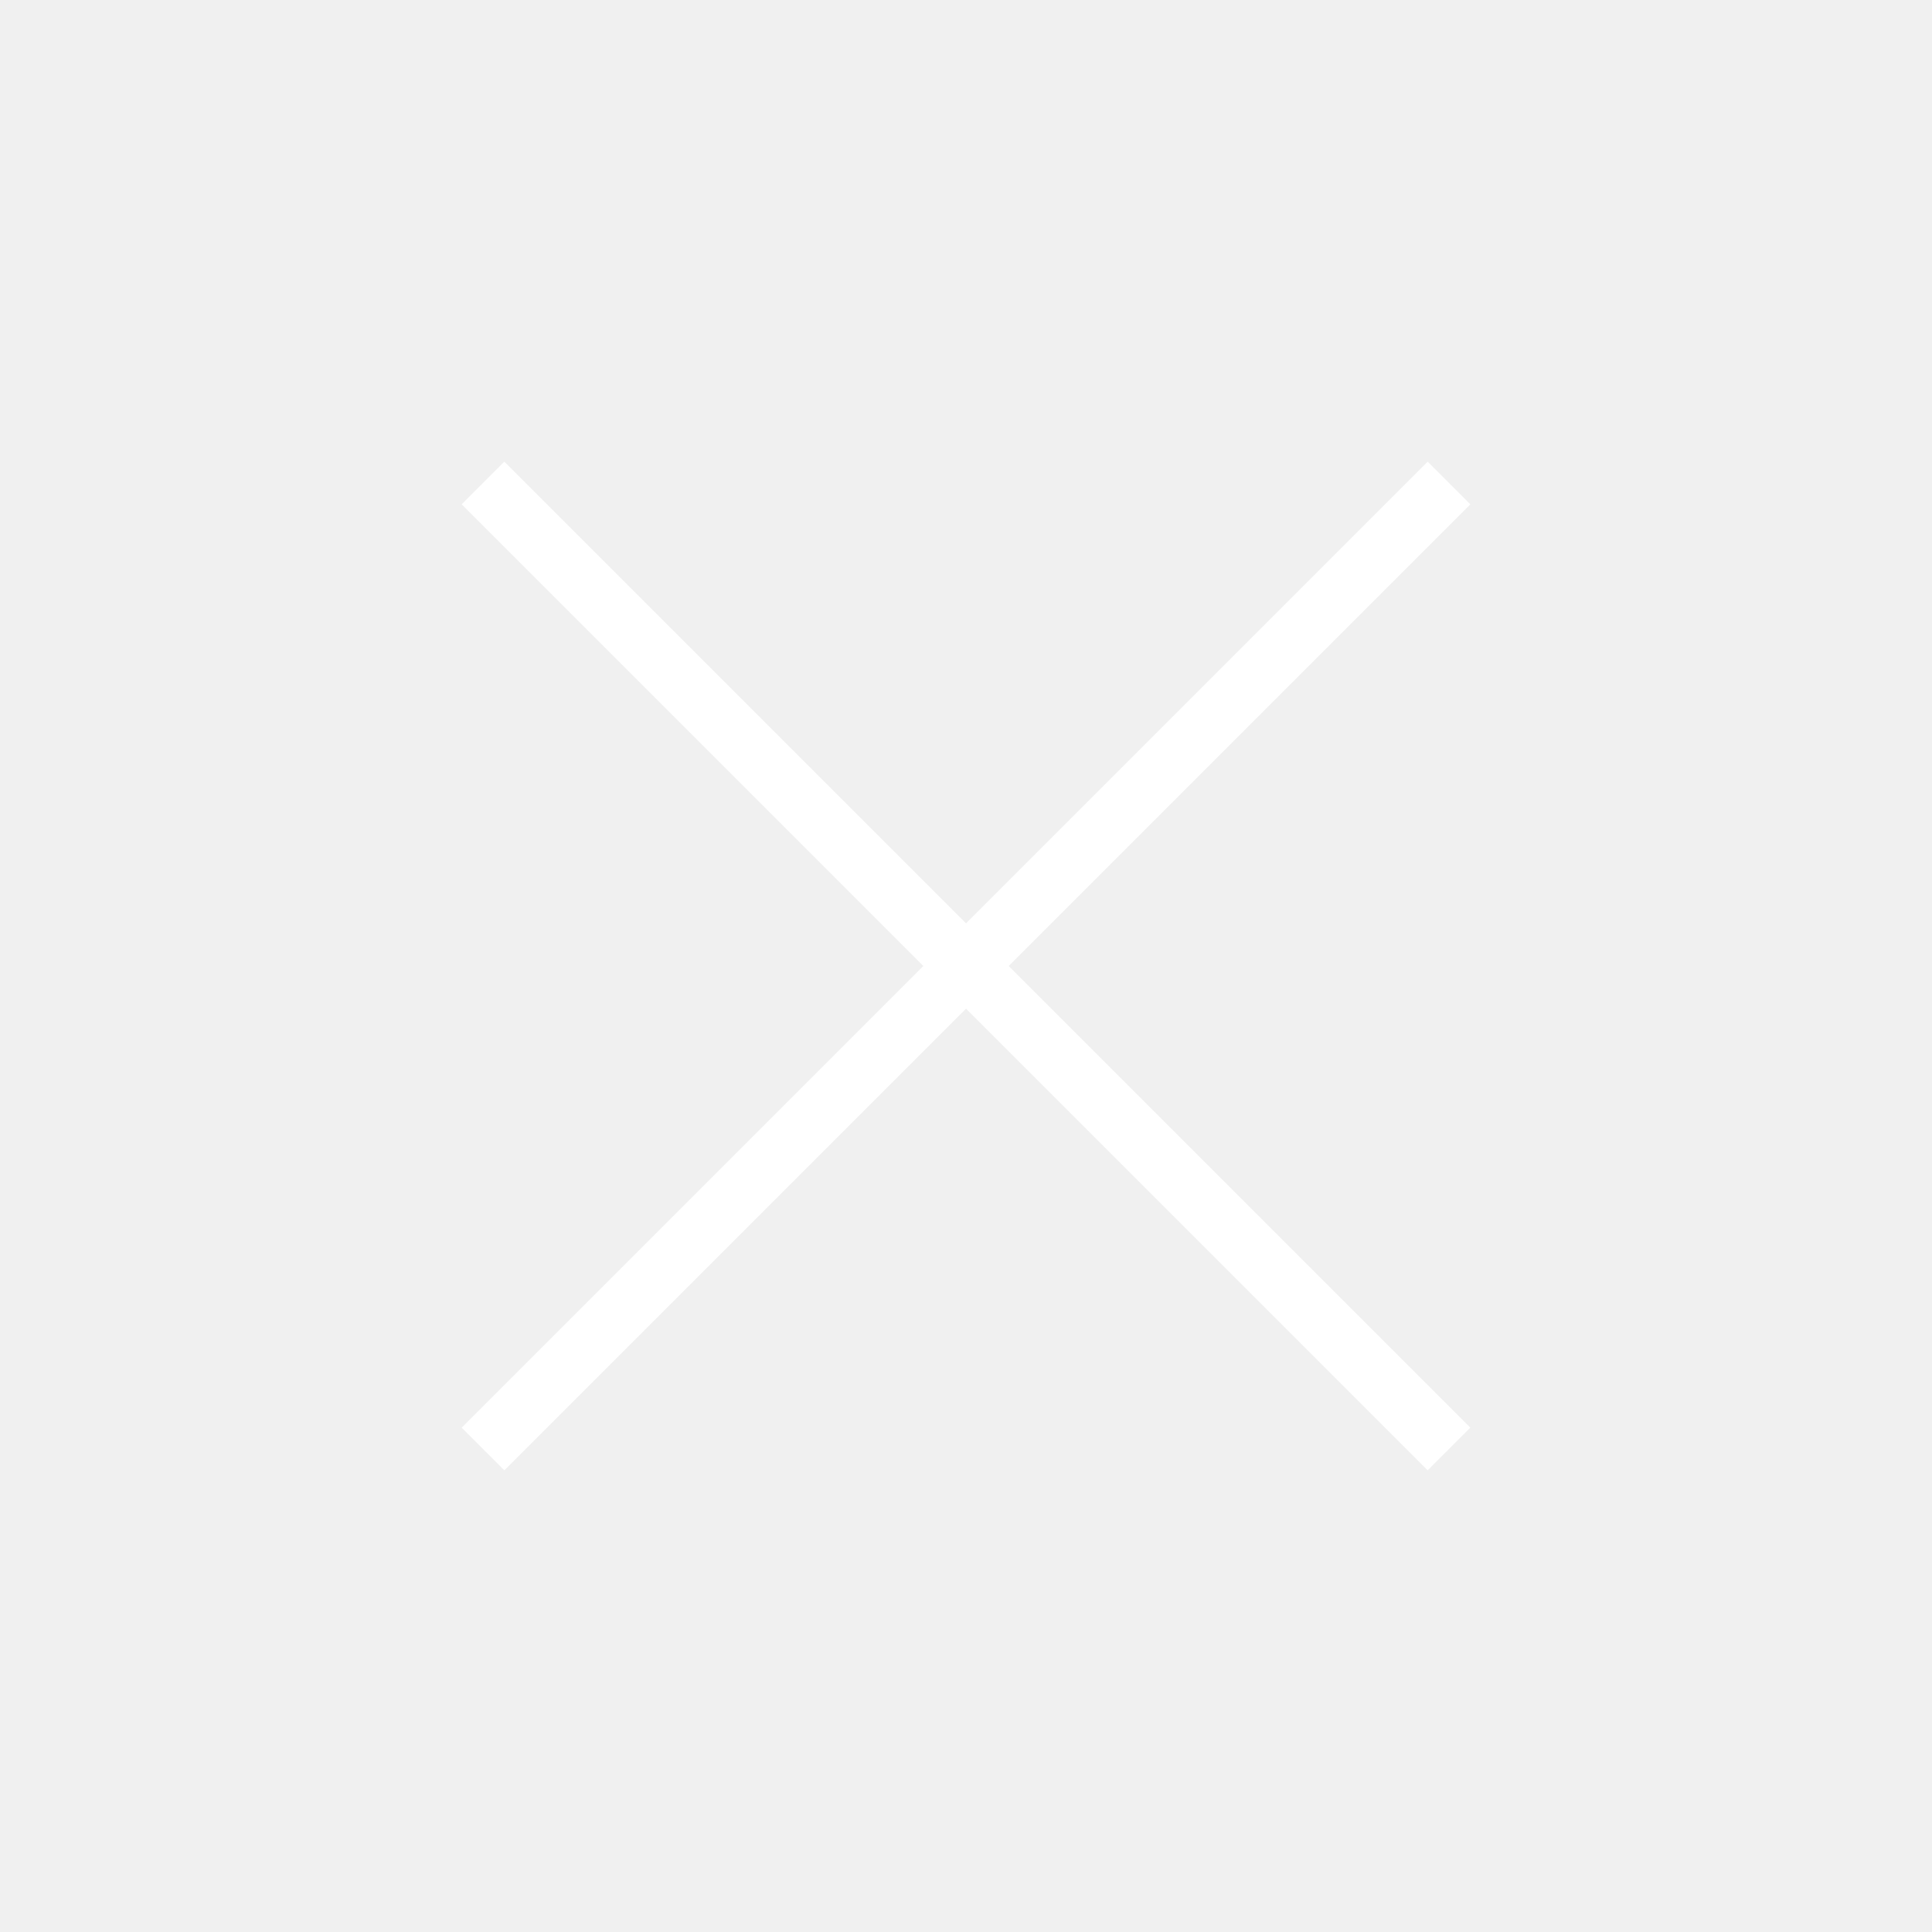
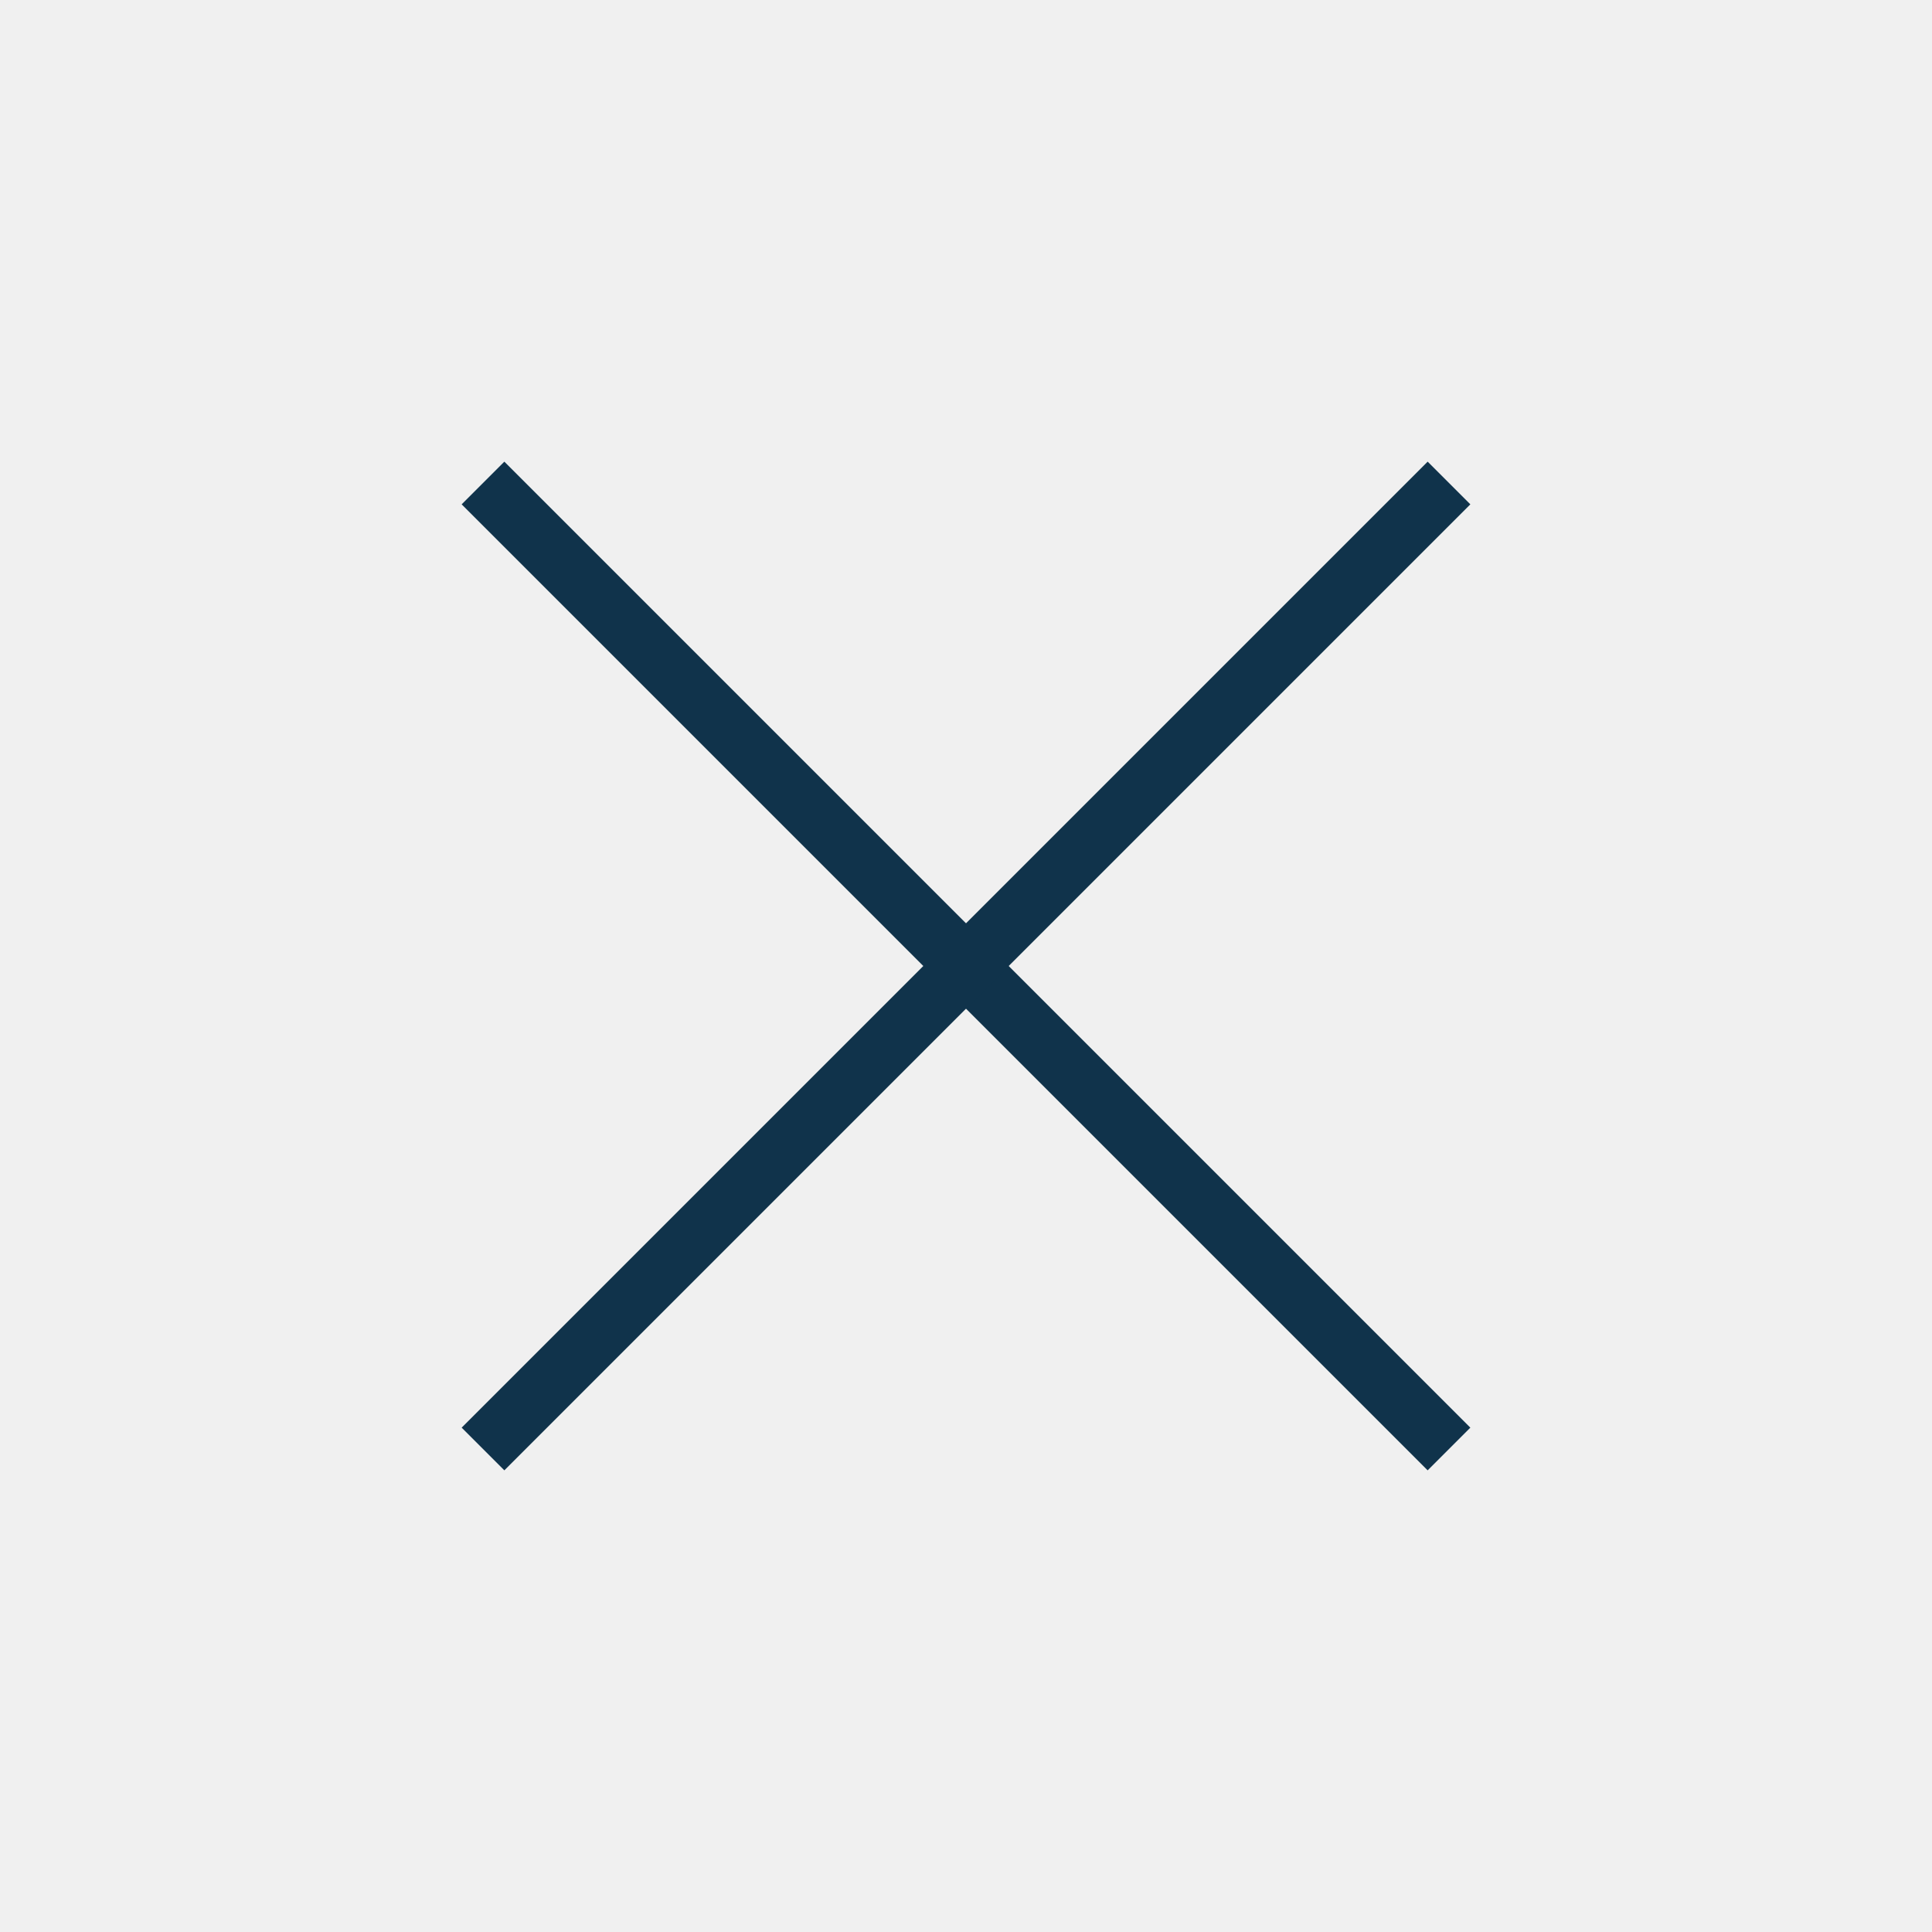
<svg xmlns="http://www.w3.org/2000/svg" width="32px" height="32px" viewBox="0 0 32 32" zoomAndPan="disable">
-   <line x1="8" y1="8" x2="24" y2="24" style="stroke:#fff;stroke-width:1" />
-   <line x1="8" y1="24" x2="24" y2="8" style="stroke:#fff;stroke-width:1" />
+   <line x1="8" y1="8" x2="24" y2="24" style="stroke:#10334b;stroke-width:1" />
+   <line x1="8" y1="24" x2="24" y2="8" style="stroke:#10334b;stroke-width:1" />
</svg>
